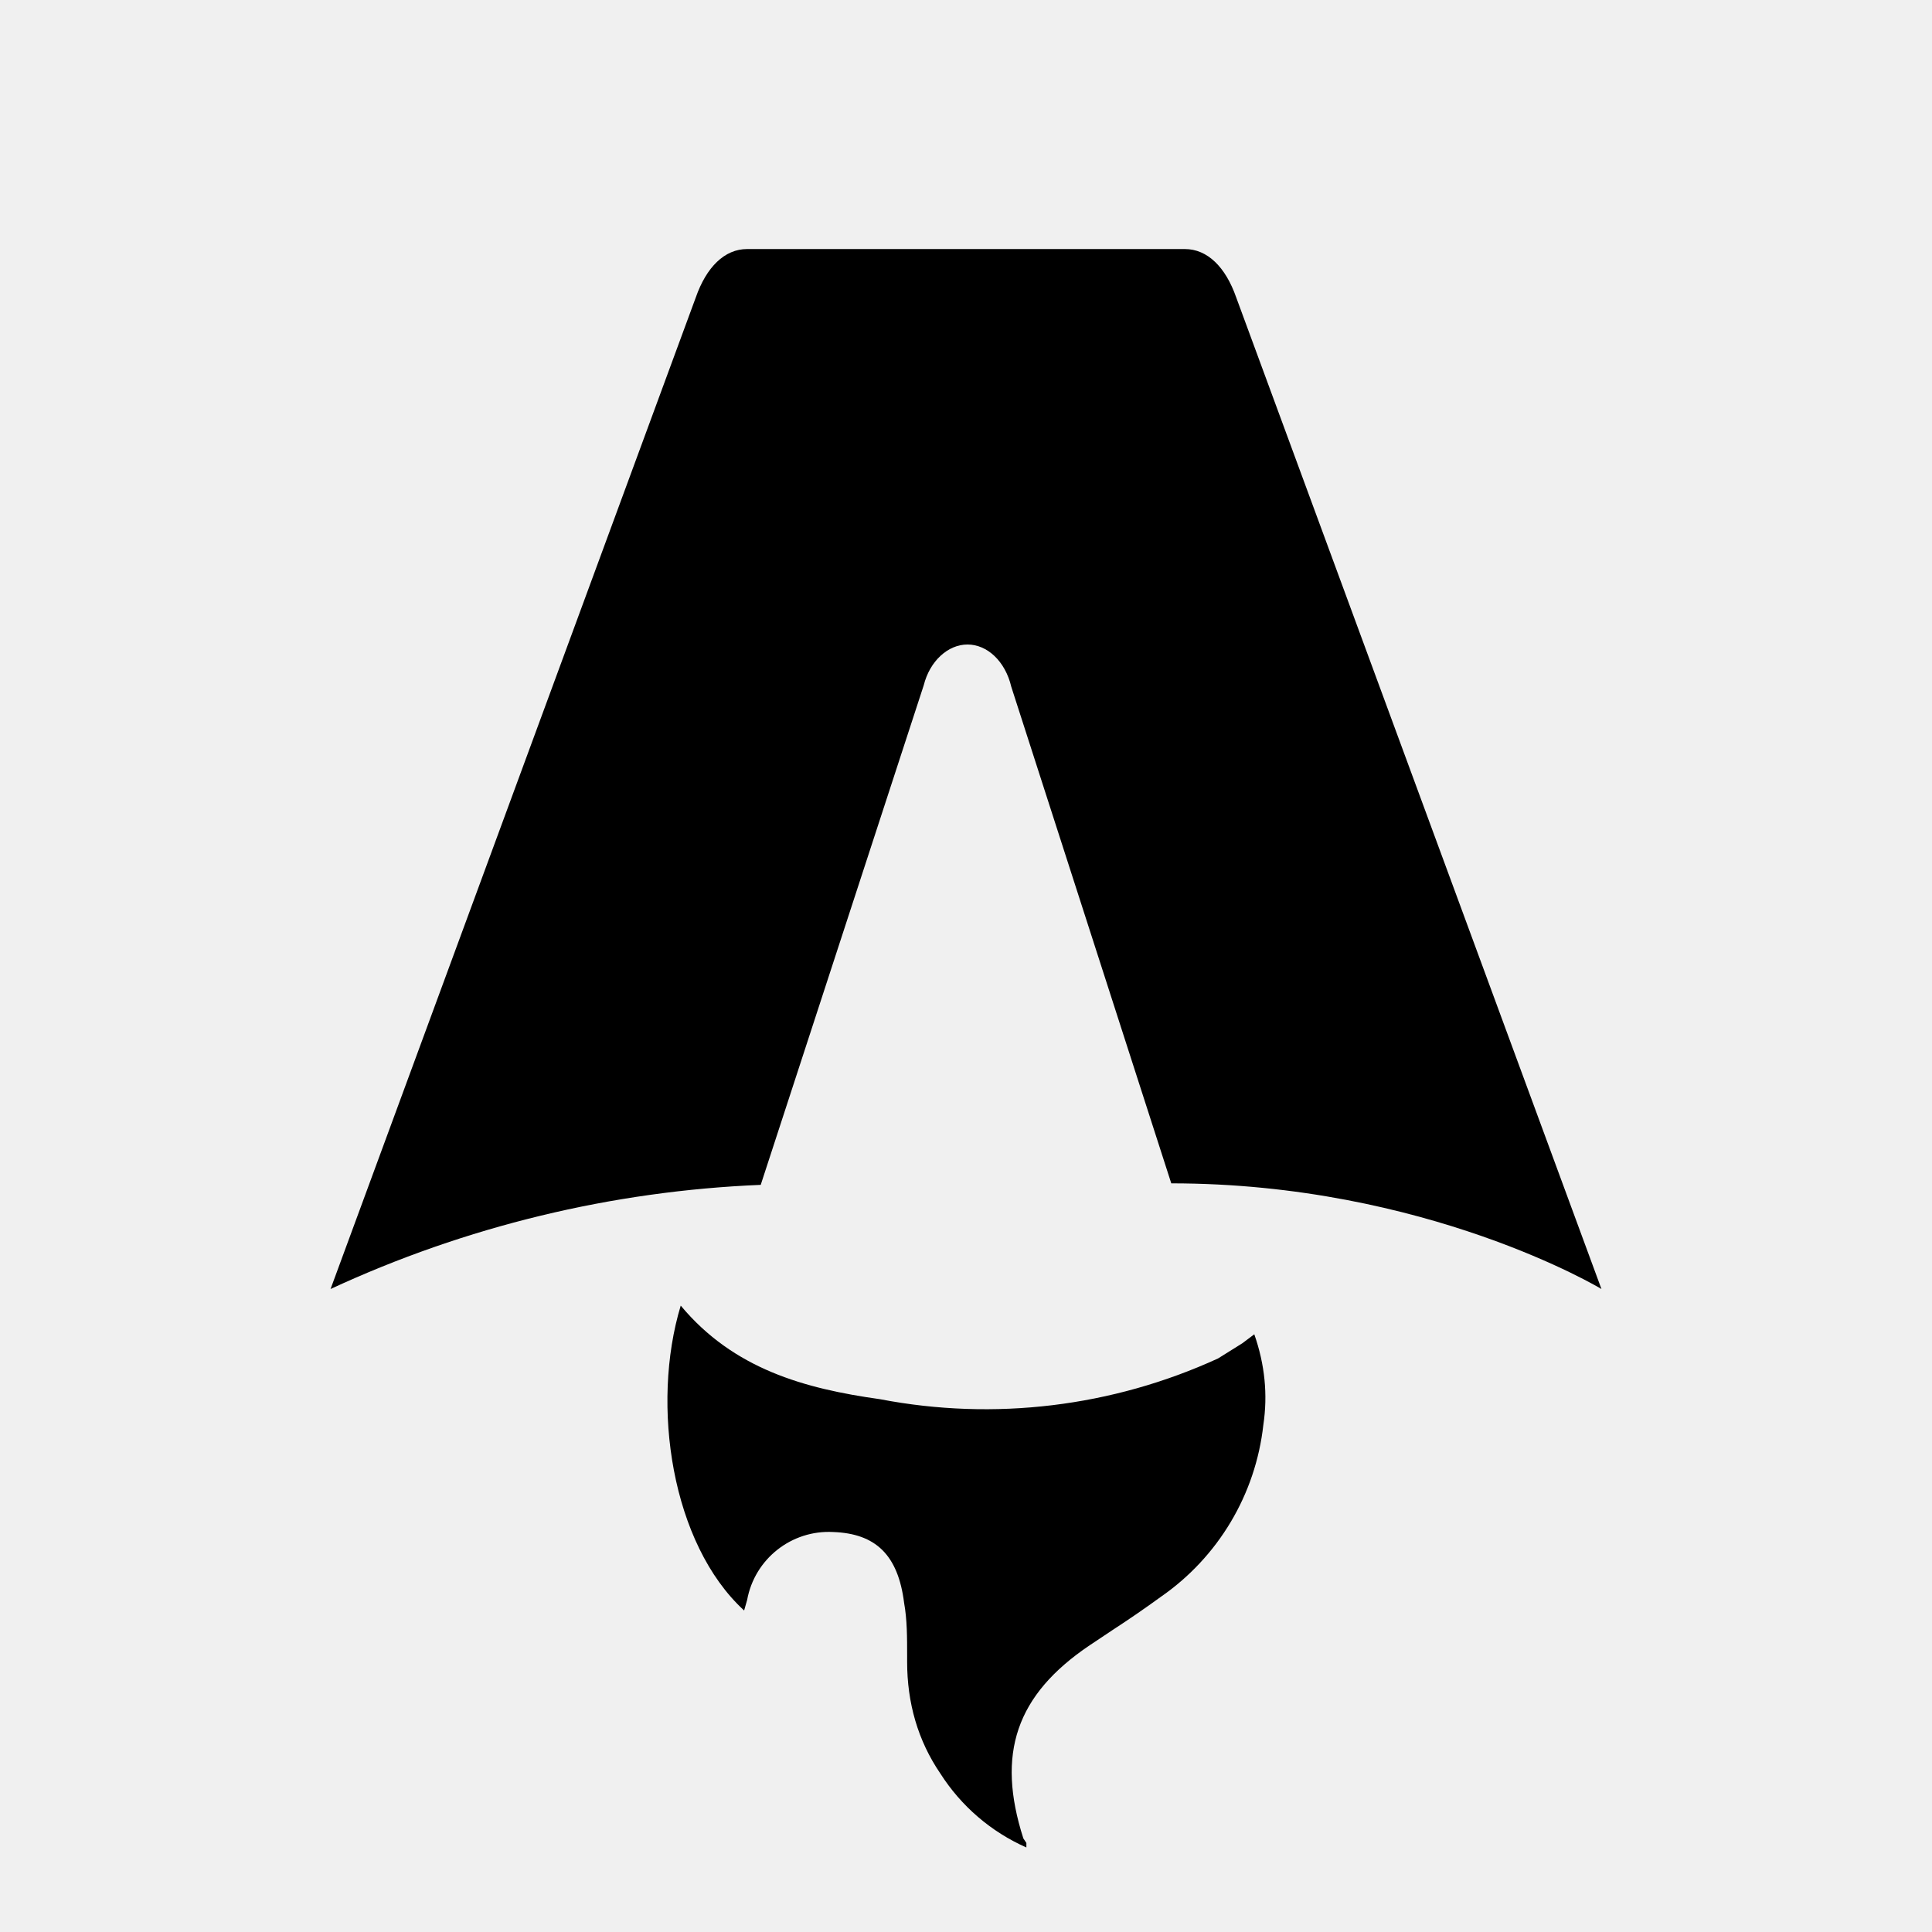
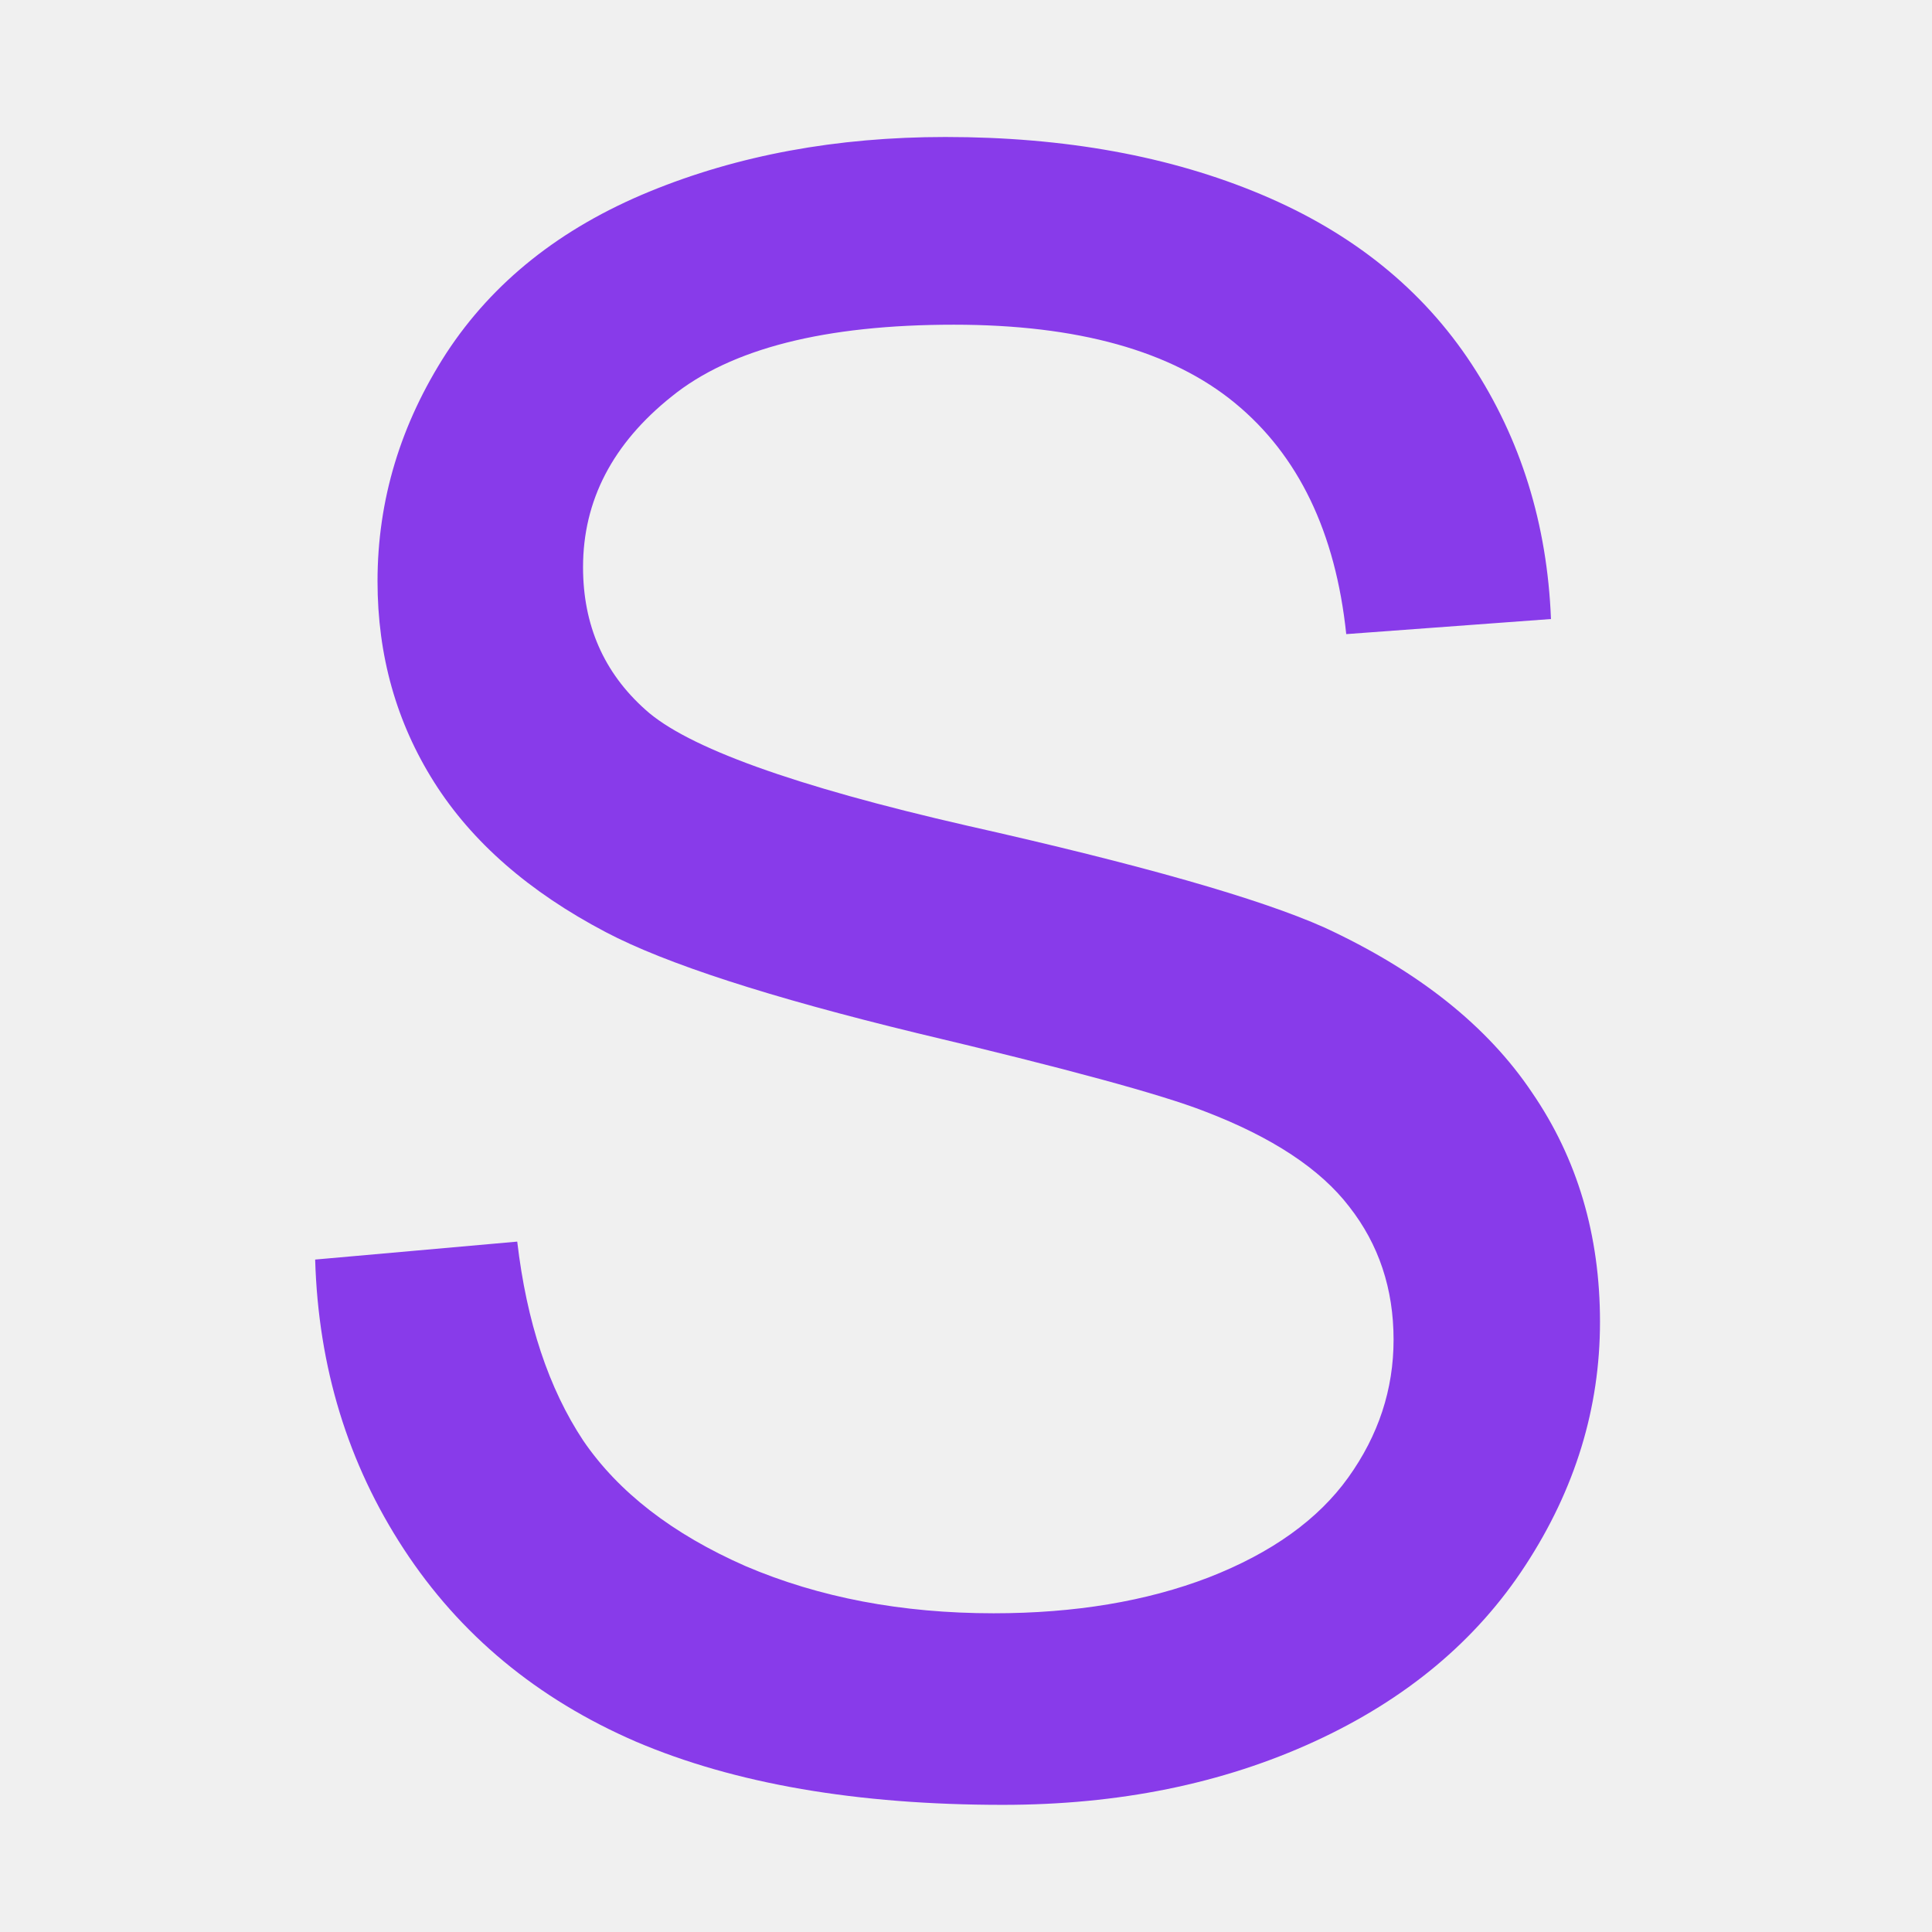
- <svg xmlns="http://www.w3.org/2000/svg" fill="none" viewBox="0 0 128 128">
-   <path d="M50.4 78.5a75.1 75.1 0 0 0-28.5 6.9l24.2-65.7c.7-2 1.9-3.2 3.4-3.2h29c1.5 0 2.7 1.2 3.4 3.2l24.2 65.7s-11.6-7-28.5-7L67 45.5c-.4-1.7-1.6-2.8-2.9-2.8-1.3 0-2.5 1.1-2.9 2.7L50.4 78.5Zm-1.1 28.2Zm-4.2-20.2c-2 6.6-.6 15.8 4.2 20.2a17.5 17.5 0 0 1 .2-.7 5.5 5.5 0 0 1 5.7-4.5c2.8.1 4.3 1.5 4.7 4.7.2 1.1.2 2.3.2 3.5v.4c0 2.7.7 5.2 2.2 7.4a13 13 0 0 0 5.7 4.9v-.3l-.2-.3c-1.8-5.6-.5-9.5 4.4-12.8l1.5-1a73 73 0 0 0 3.2-2.2 16 16 0 0 0 6.8-11.4c.3-2 .1-4-.6-6l-.8.6-1.6 1a37 37 0 0 1-22.4 2.7c-5-.7-9.7-2-13.2-6.2Z" />
-   <style>
-         path { fill: #000; }
-         @media (prefers-color-scheme: dark) {
-             path { fill: #FFF; }
-         }
-     </style>
+ <svg xmlns="http://www.w3.org/2000/svg" version="1.1" viewBox="0.0 0.0 32.0 32.0" fill="none" stroke="none" stroke-linecap="square" stroke-miterlimit="10">
+   <clipPath id="p.0">
+     <path d="m0 0l32.0 0l0 32.0l-32.0 0l0 -32.0z" clip-rule="nonzero" />
+   </clipPath>
+   <g clip-path="url(#p.0)">
+     <path fill="#000000" fill-opacity="0.0" d="m0 0l32.0 0l0 32.0l-32.0 0z" fill-rule="evenodd" />
+     <path fill="#000000" fill-opacity="0.0" d="m-5.223097E-5 -3.0446194E-5l32.0 0l0 32.0l-32.0 0z" fill-rule="evenodd" />
+     <path fill="#883bea" d="m5.223 20.862l3.344 -0.297q0.234 2.0 1.094 3.297q0.875 1.281 2.688 2.078q1.828 0.781 4.109 0.781q2.016 0 3.562 -0.594q1.562 -0.609 2.312 -1.656q0.75 -1.047 0.75 -2.281q0 -1.266 -0.734 -2.203q-0.719 -0.938 -2.391 -1.578q-1.078 -0.422 -4.766 -1.297q-3.672 -0.891 -5.156 -1.672q-1.906 -1.0 -2.844 -2.484q-0.938 -1.484 -0.938 -3.328q0 -2.016 1.141 -3.781q1.156 -1.766 3.359 -2.672q2.203 -0.906 4.906 -0.906q2.969 0 5.234 0.953q2.266 0.953 3.484 2.812q1.219 1.859 1.312 4.219l-3.391 0.25q-0.266 -2.531 -1.844 -3.828q-1.578 -1.297 -4.656 -1.297q-3.203 0 -4.672 1.188q-1.469 1.172 -1.469 2.828q0 1.438 1.031 2.359q1.031 0.938 5.328 1.922q4.312 0.969 5.922 1.688q2.328 1.078 3.438 2.734q1.125 1.641 1.125 3.797q0 2.141 -1.234 4.031q-1.219 1.875 -3.5 2.922q-2.281 1.047 -5.156 1.047q-3.625 0 -6.078 -1.047q-2.453 -1.062 -3.844 -3.188q-1.391 -2.125 -1.469 -4.797z" fill-rule="nonzero" />
+   </g>
</svg>
